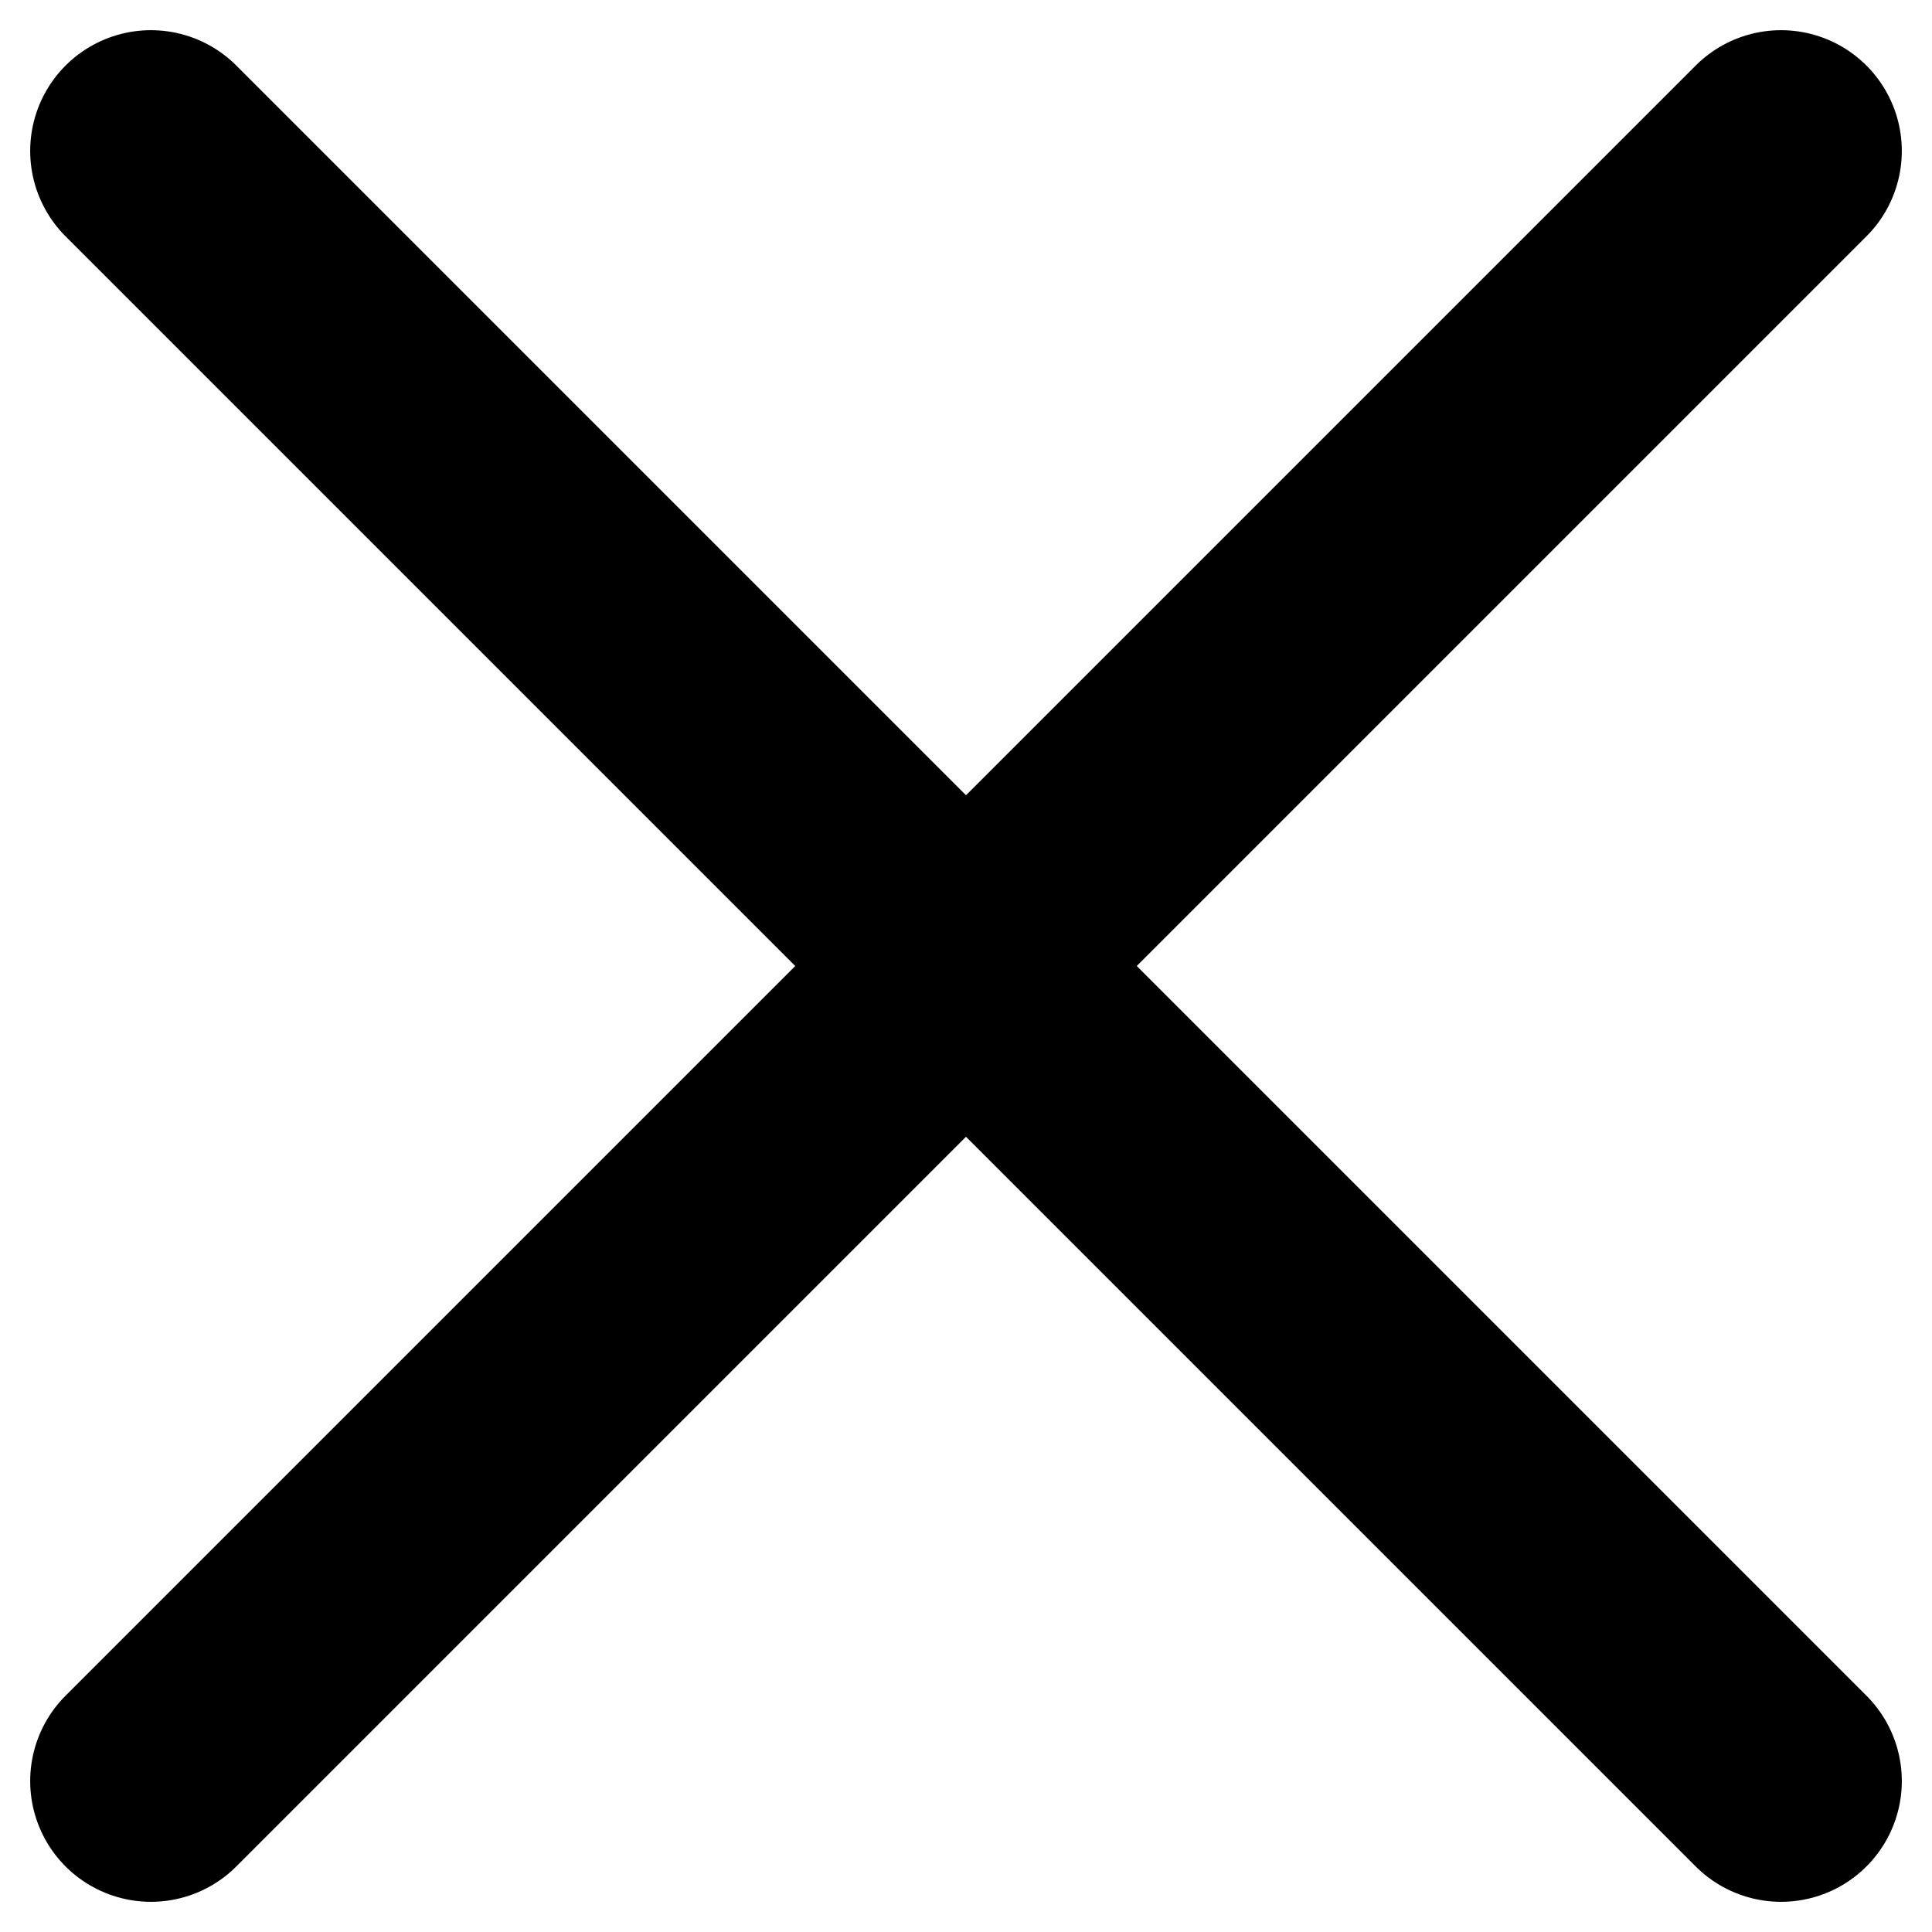
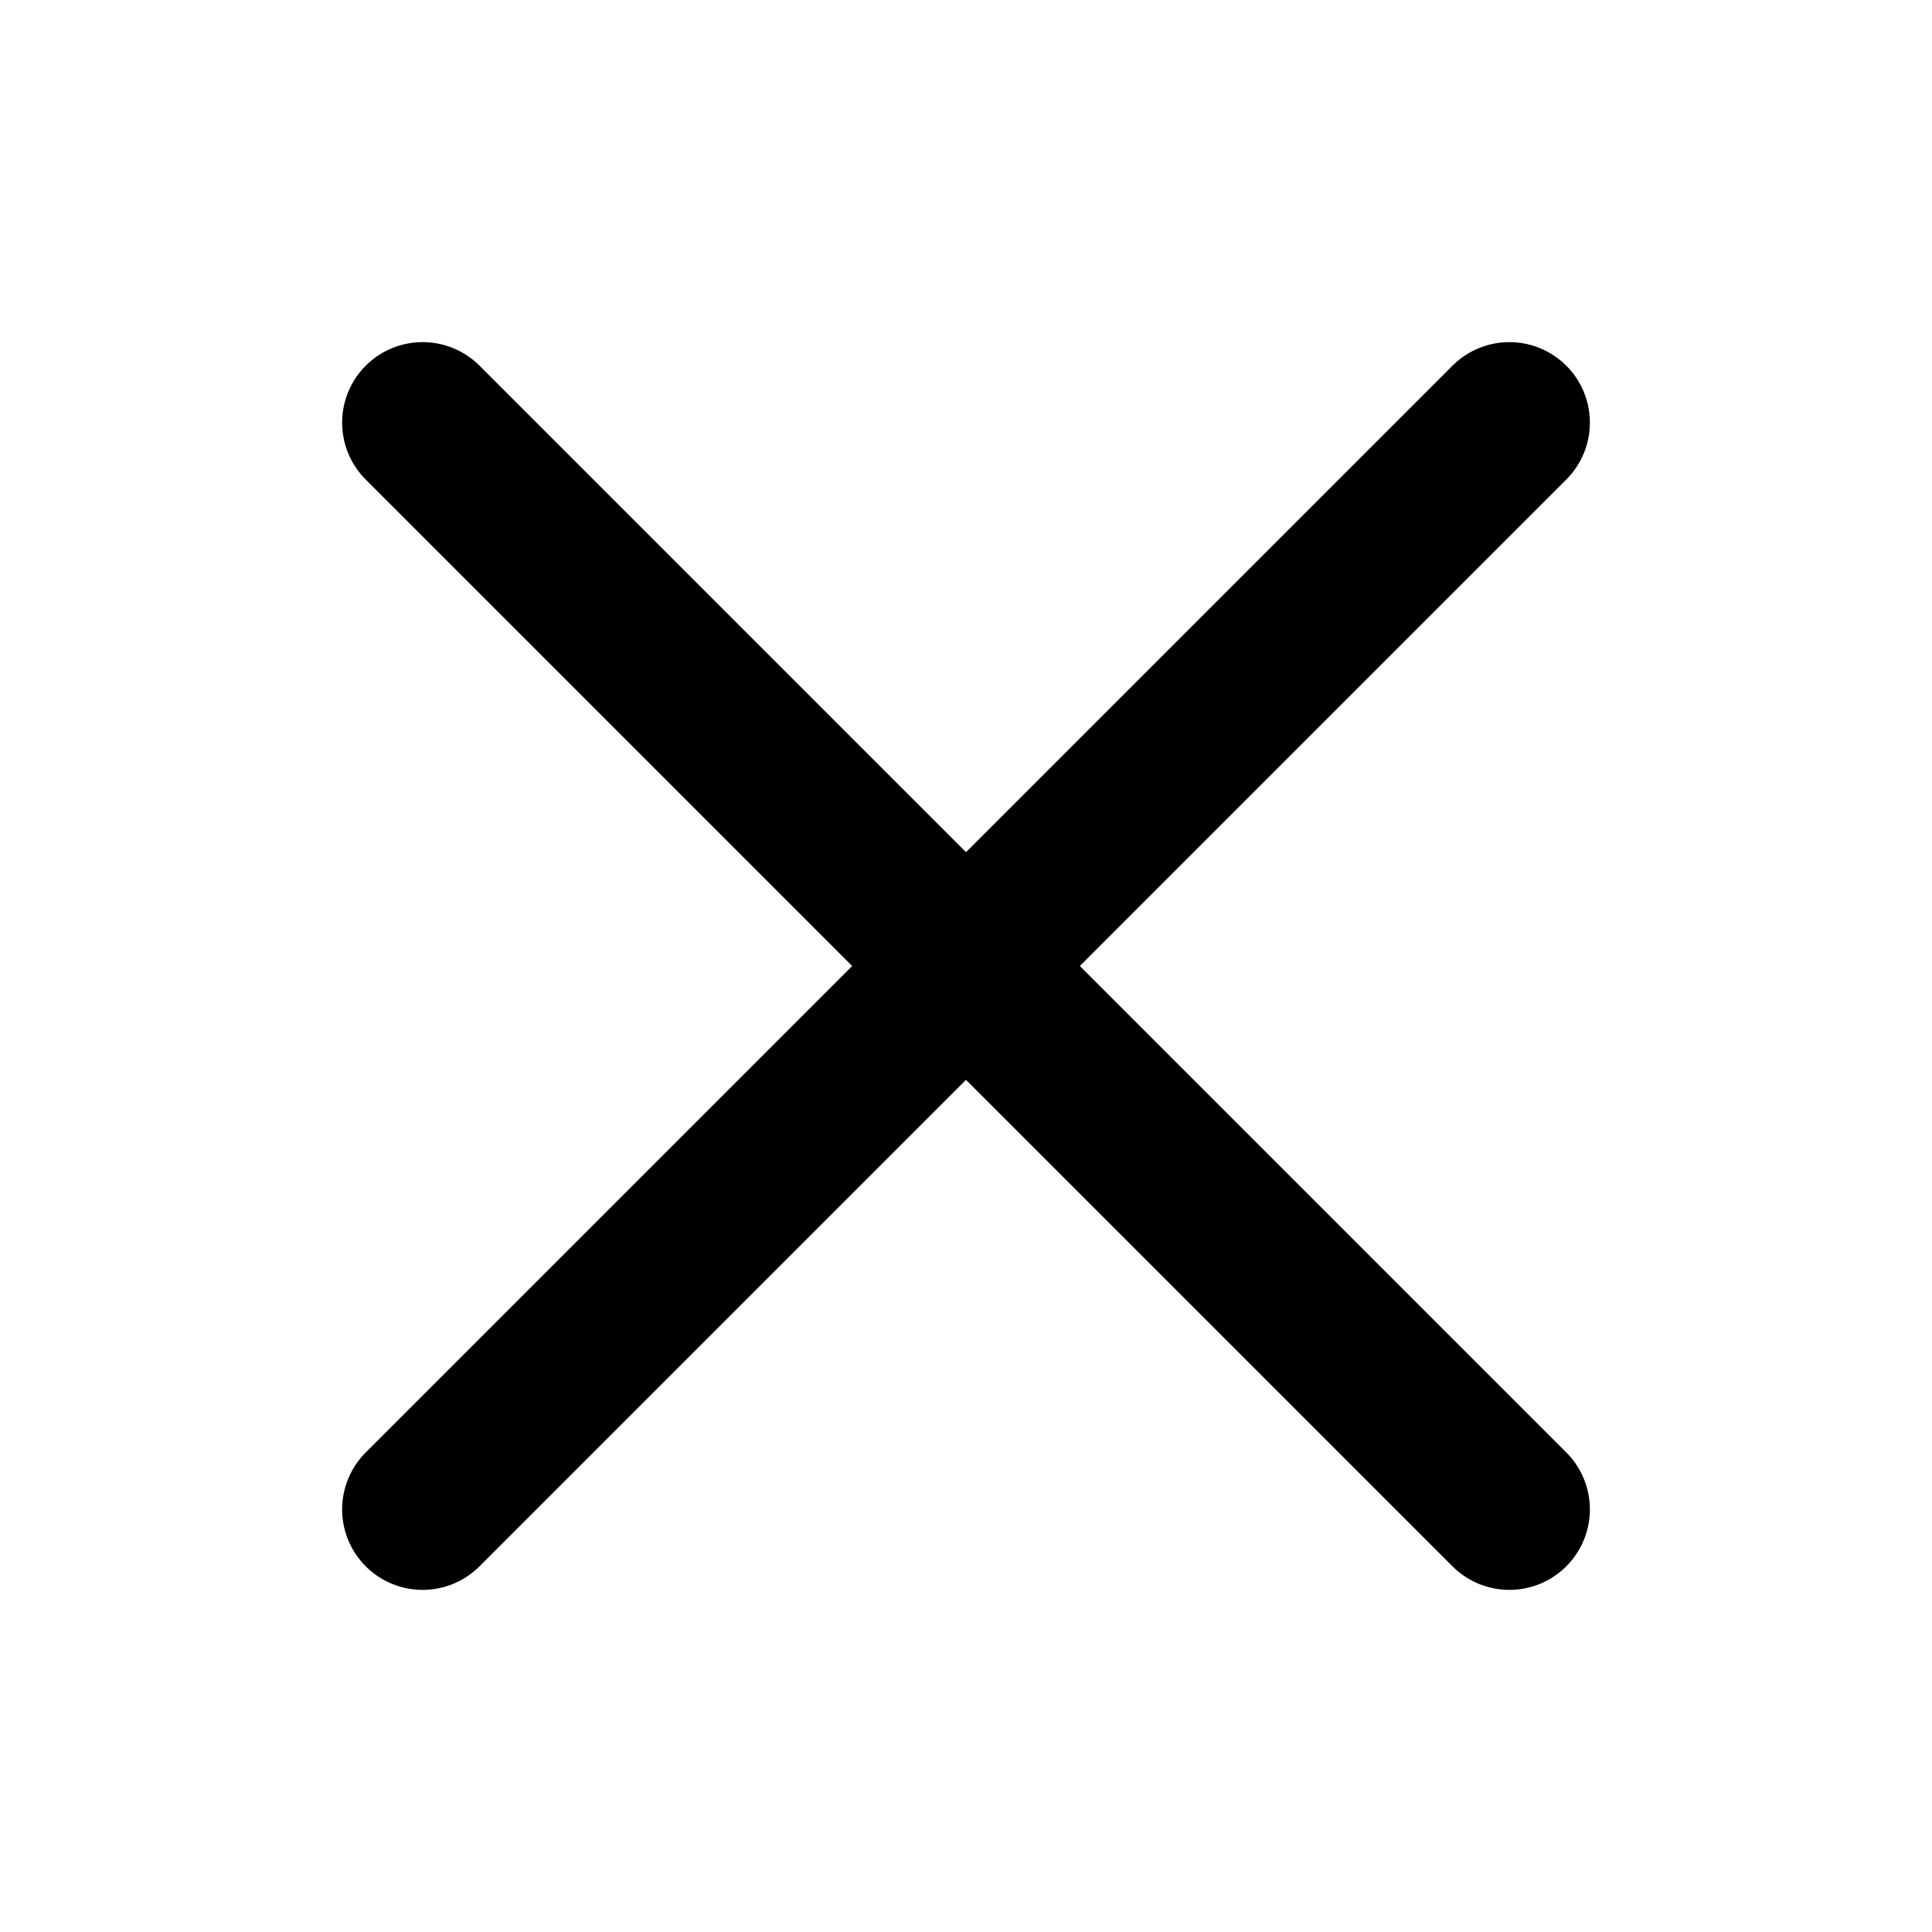
- <svg xmlns="http://www.w3.org/2000/svg" width="16" height="16" viewBox="0 0 16 16" fill="none">
-   <path d="M1.25 1.25L14.75 14.75M1.25 14.75L14.75 1.25" stroke="black" stroke-width="2" stroke-linecap="round" stroke-linejoin="round" />
+ <svg xmlns="http://www.w3.org/2000/svg" viewBox="0 0 24 24">
+   <path d="m5.25 5.25 13.5 13.5m-13.5 0 13.5-13.5" stroke="currentColor" stroke-width="2" stroke-linecap="round" stroke-linejoin="round" />
</svg>
